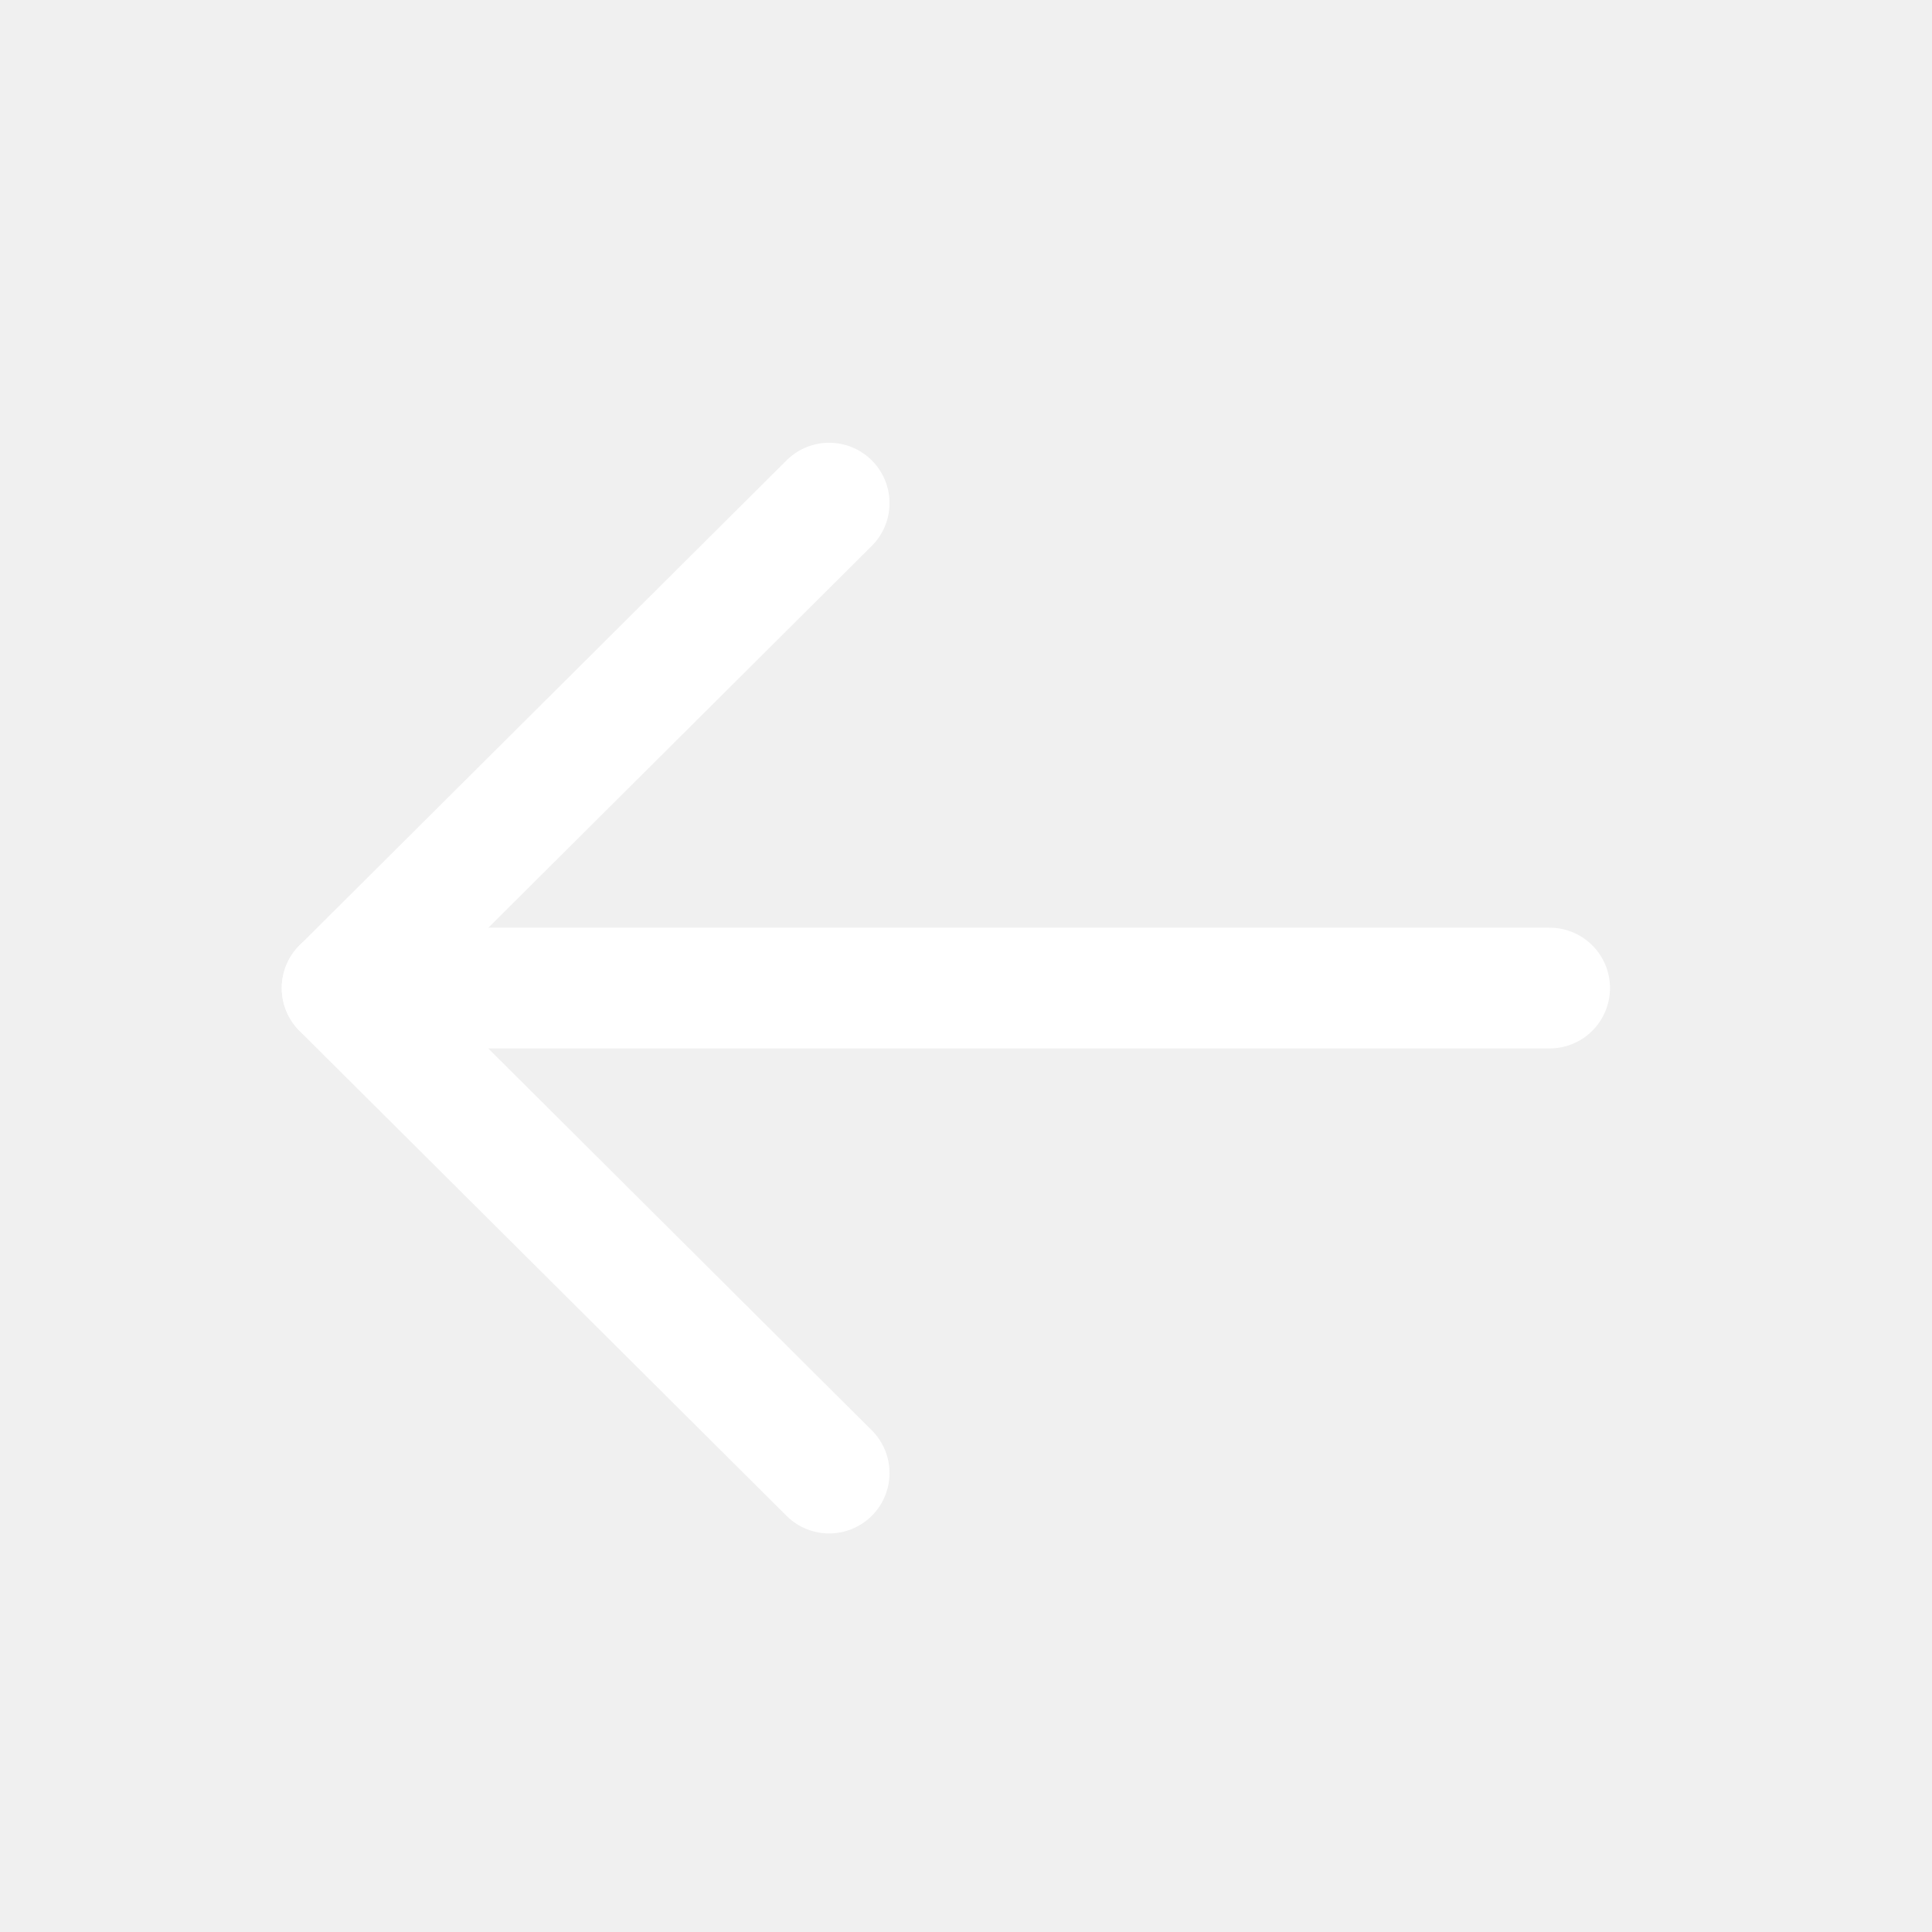
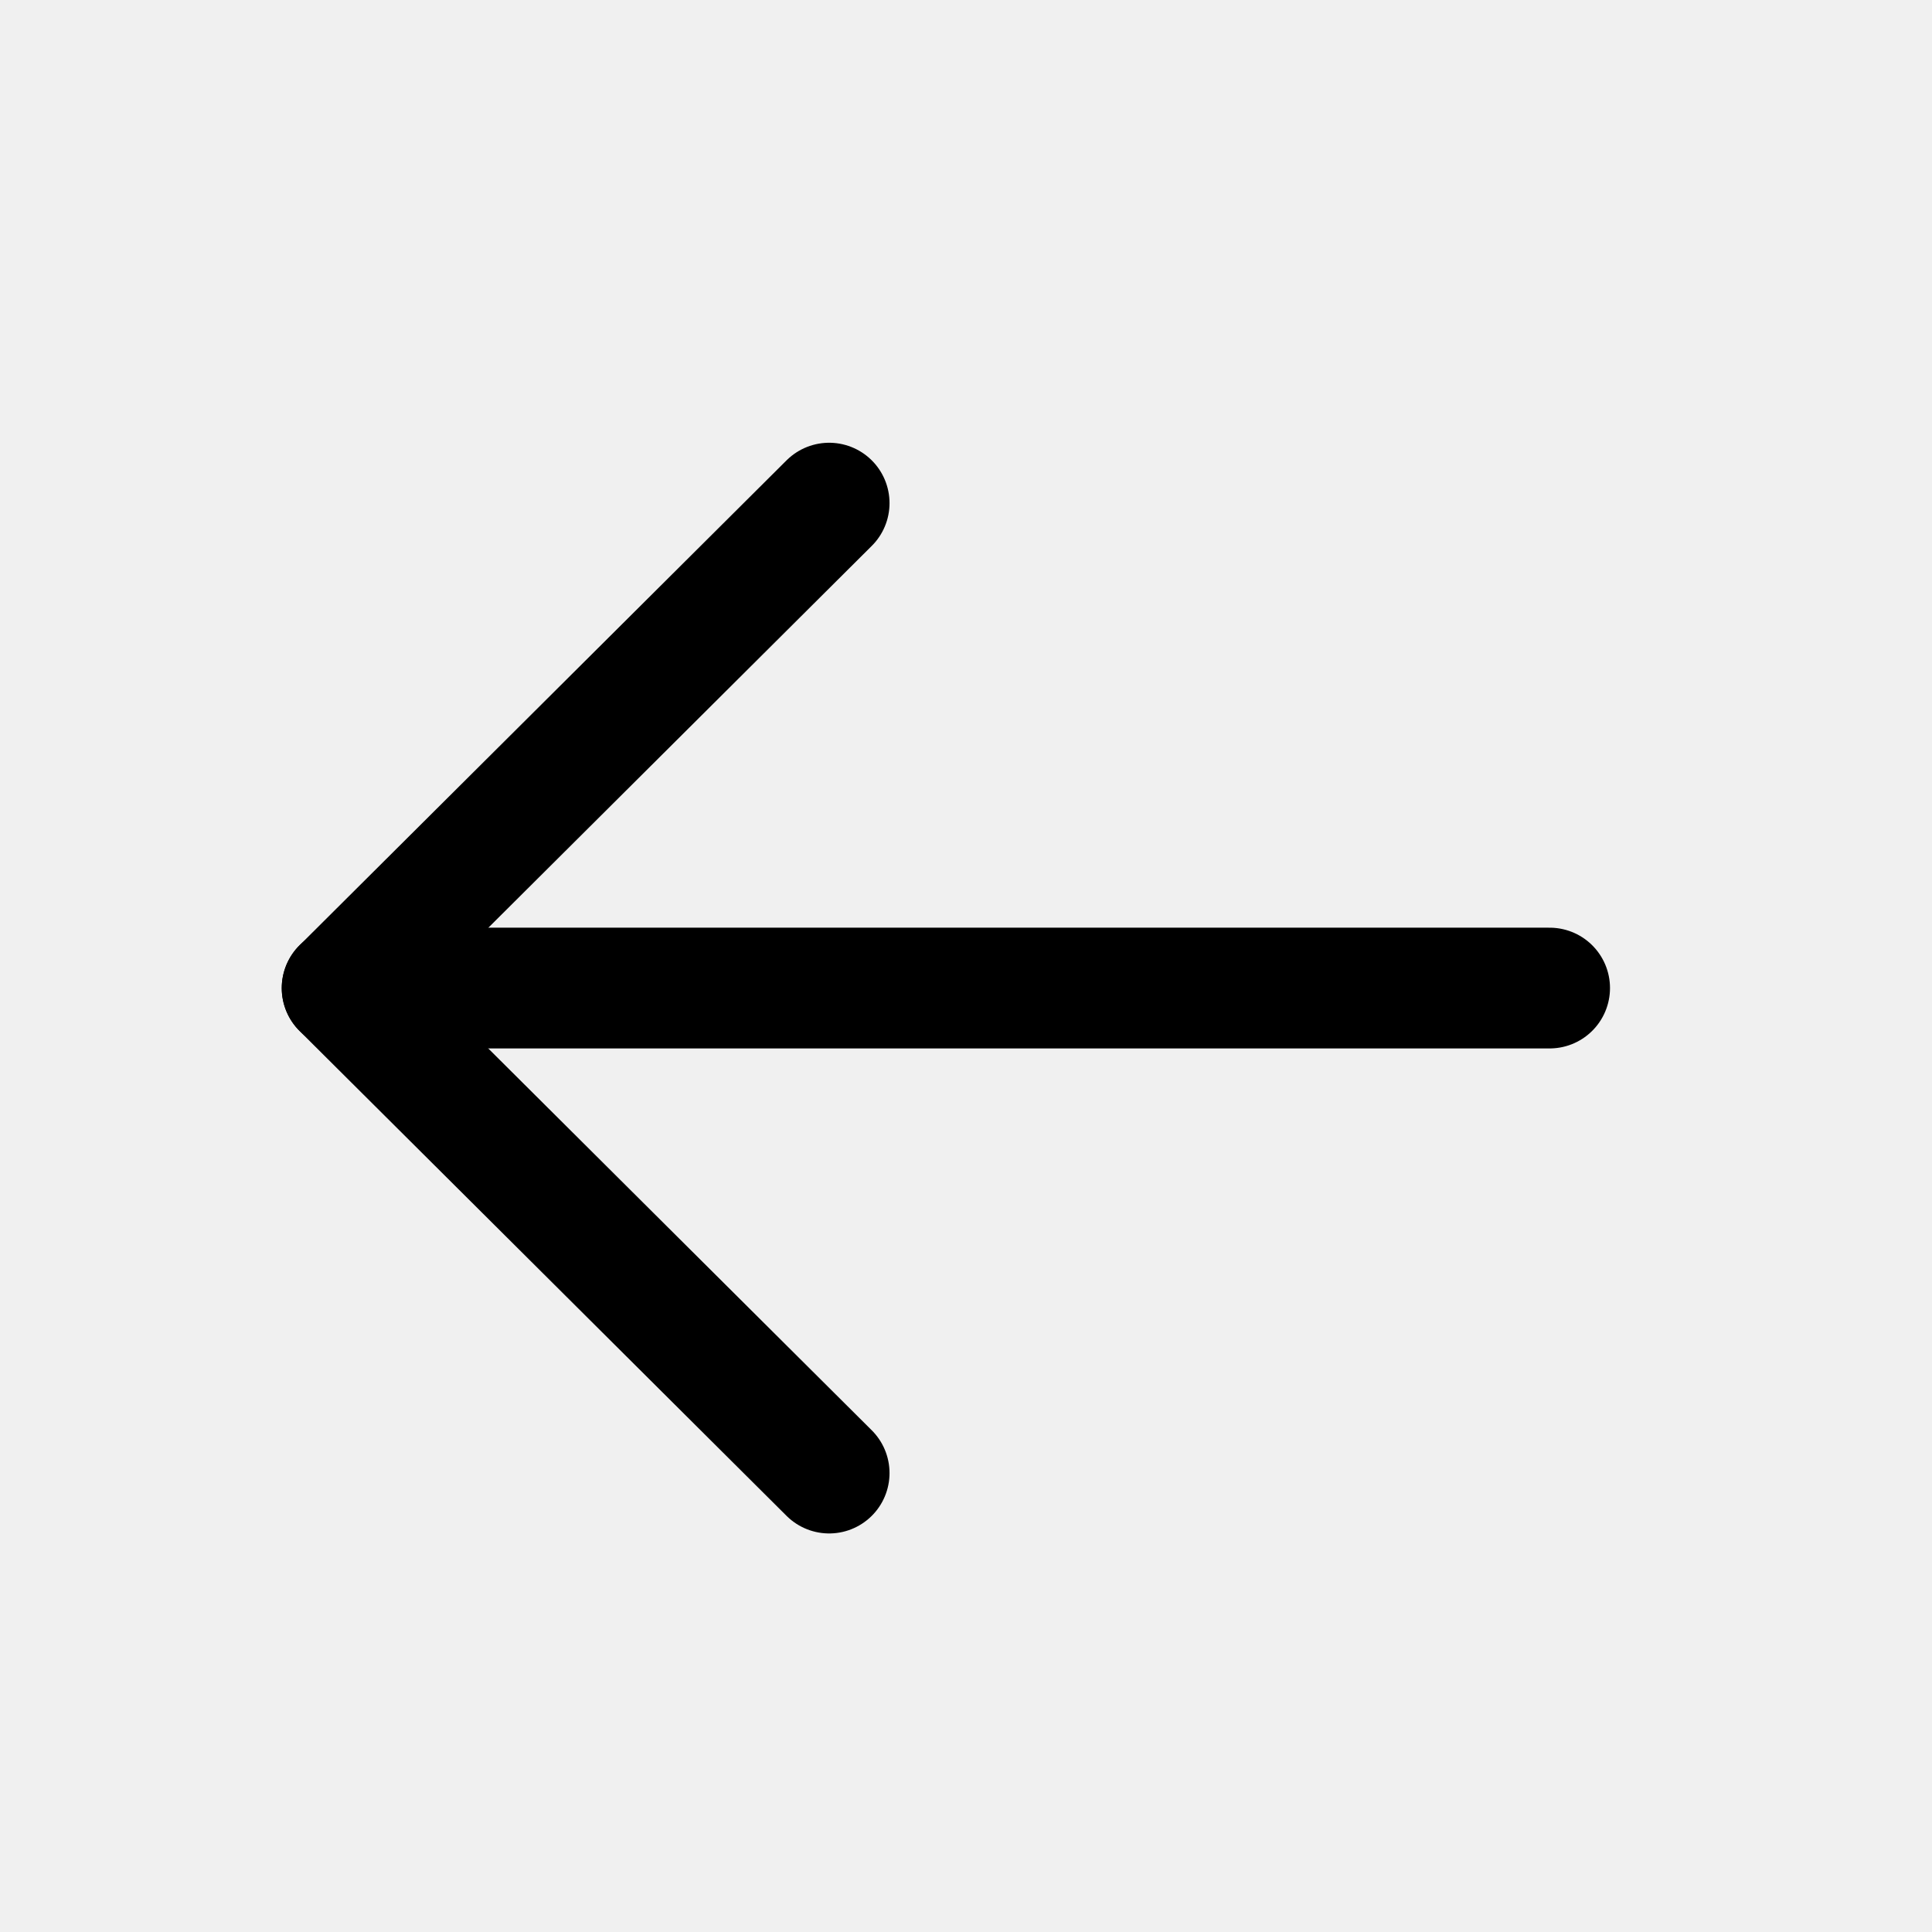
<svg xmlns="http://www.w3.org/2000/svg" width="24" height="24" viewBox="0 0 24 24" fill="none">
-   <path d="M4.25 12.274L19.25 12.274" stroke="white" stroke-width="1.5" stroke-linecap="round" stroke-linejoin="round" />
-   <path d="M10.3 18.299L4.25 12.275L10.3 6.25" stroke="white" stroke-width="1.5" stroke-linecap="round" stroke-linejoin="round" />
+   <path d="M4.25 12.274L19.25 12.274" stroke="currentColor" stroke-width="1.5" stroke-linecap="round" stroke-linejoin="round" />
+   <path d="M10.3 18.299L4.25 12.275L10.3 6.25" stroke="currentColor" stroke-width="1.5" stroke-linecap="round" stroke-linejoin="round" />
</svg>
